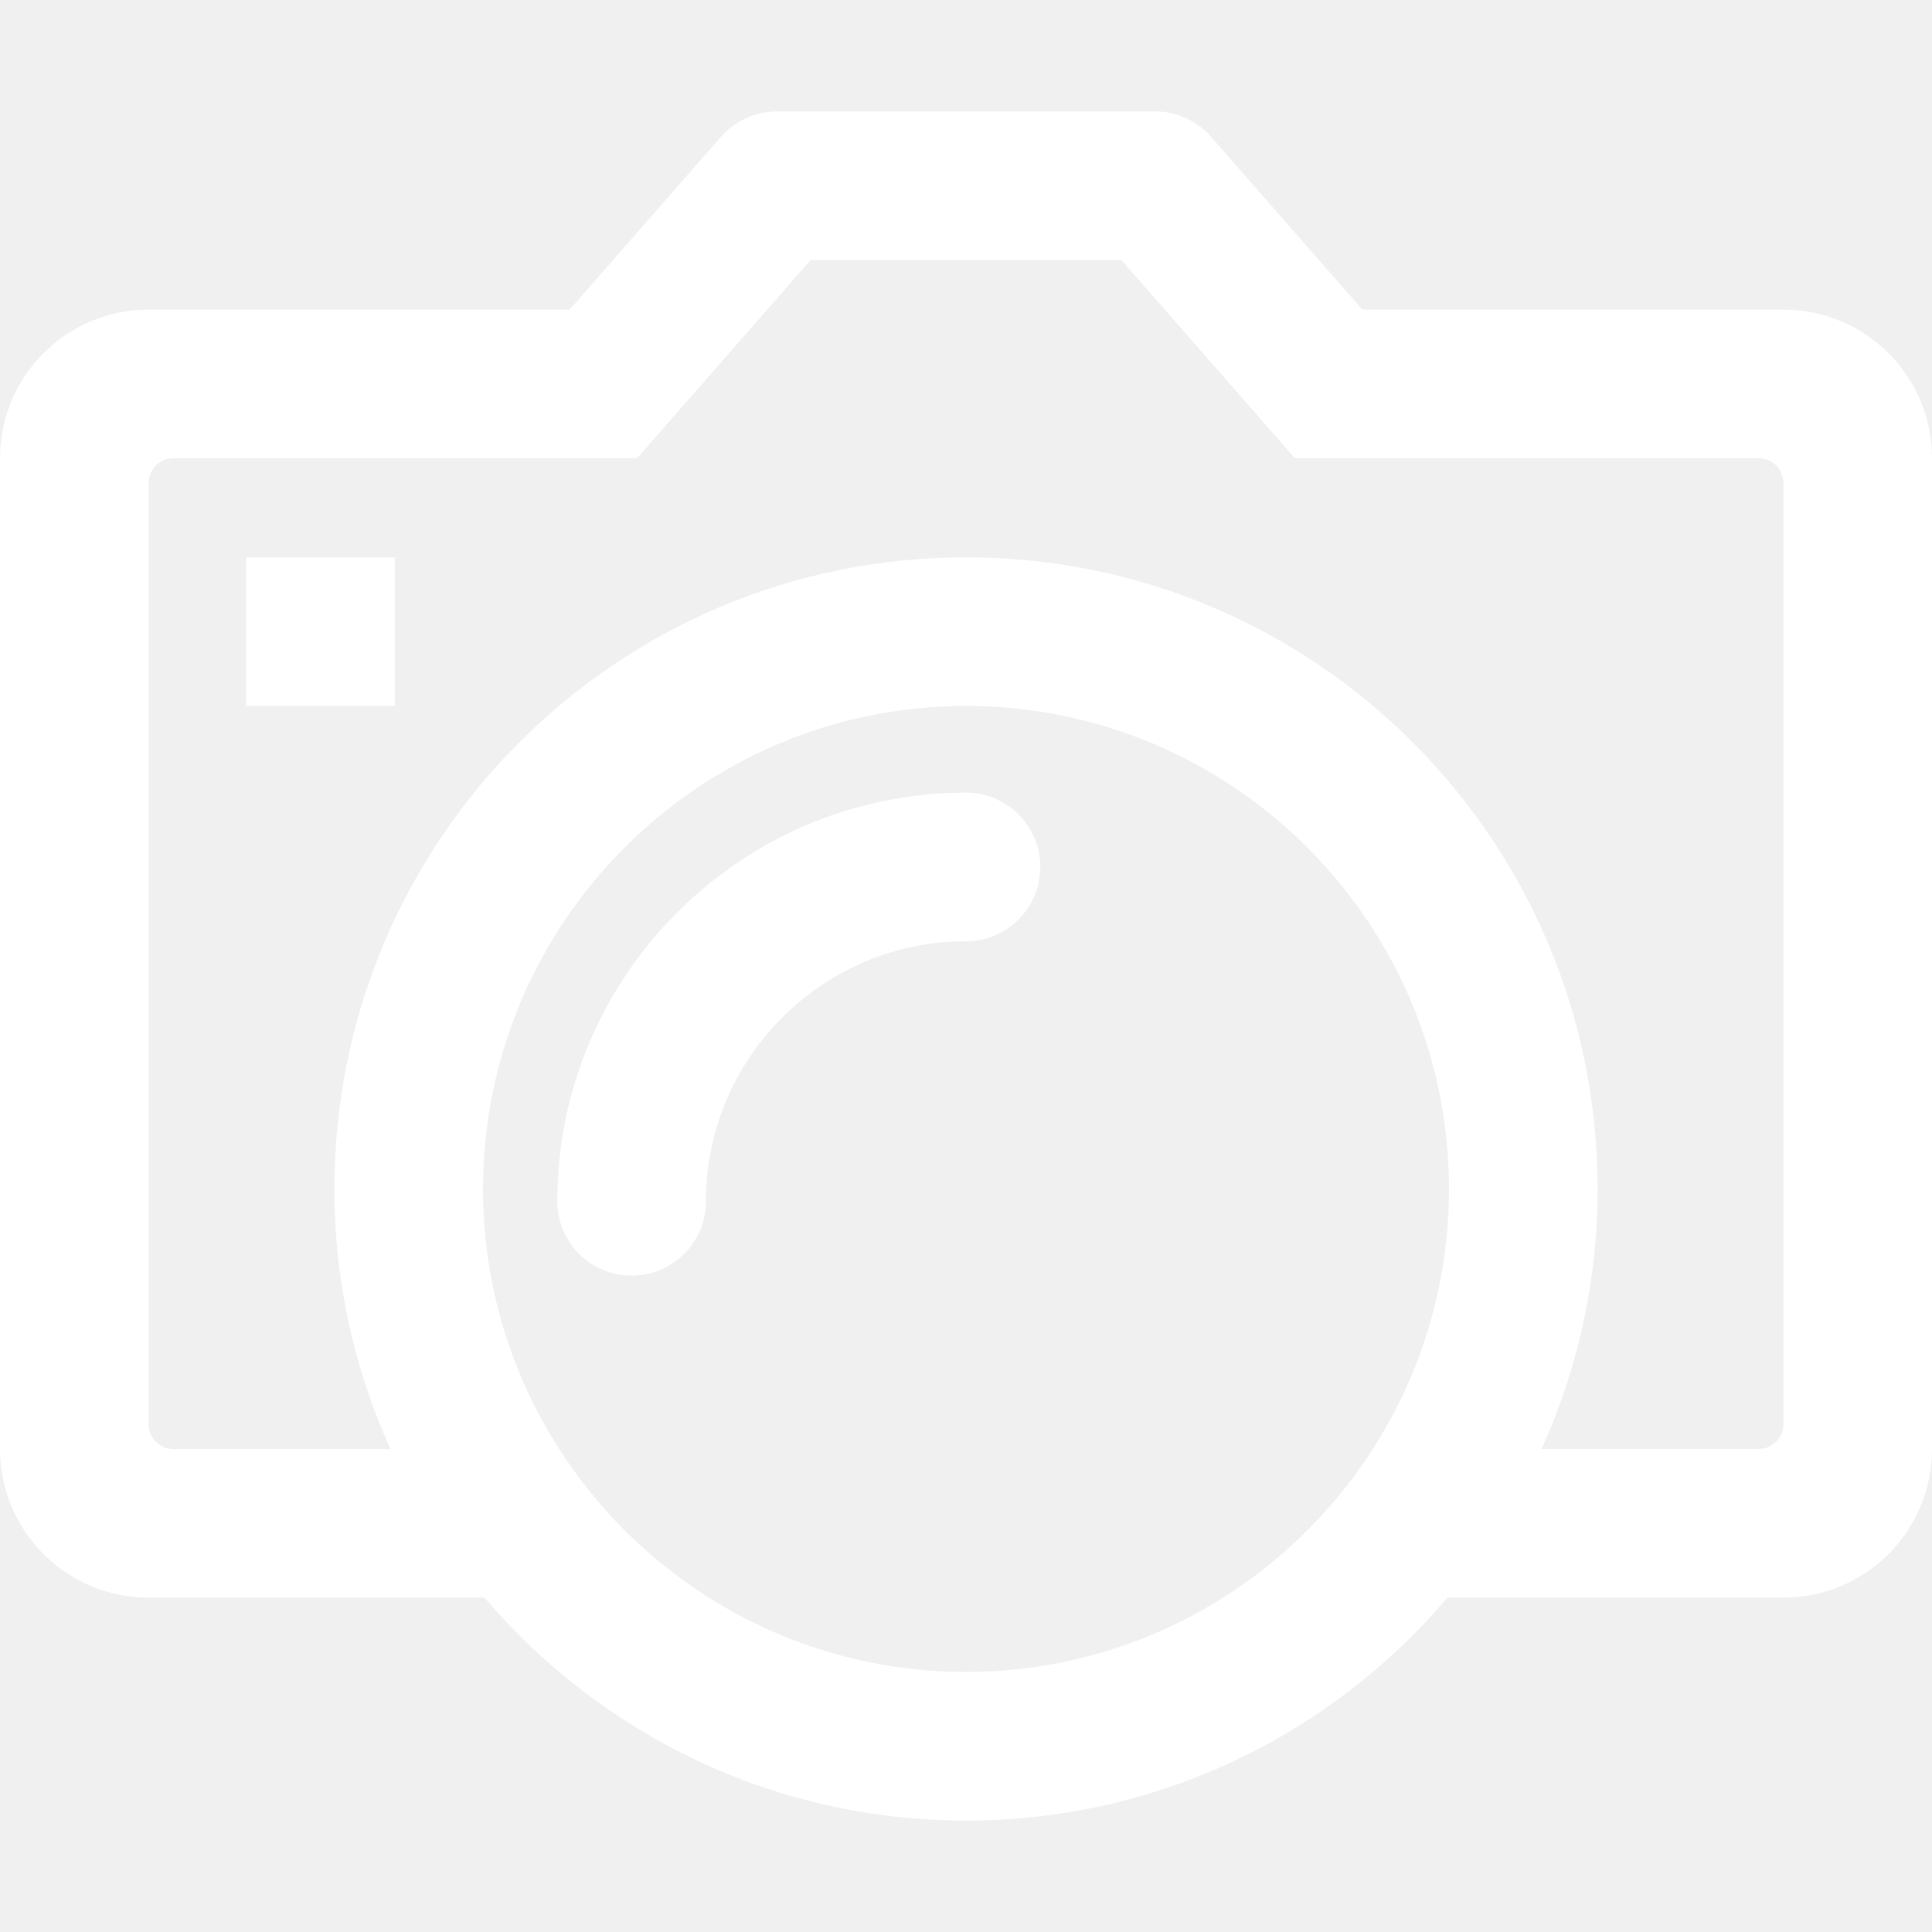
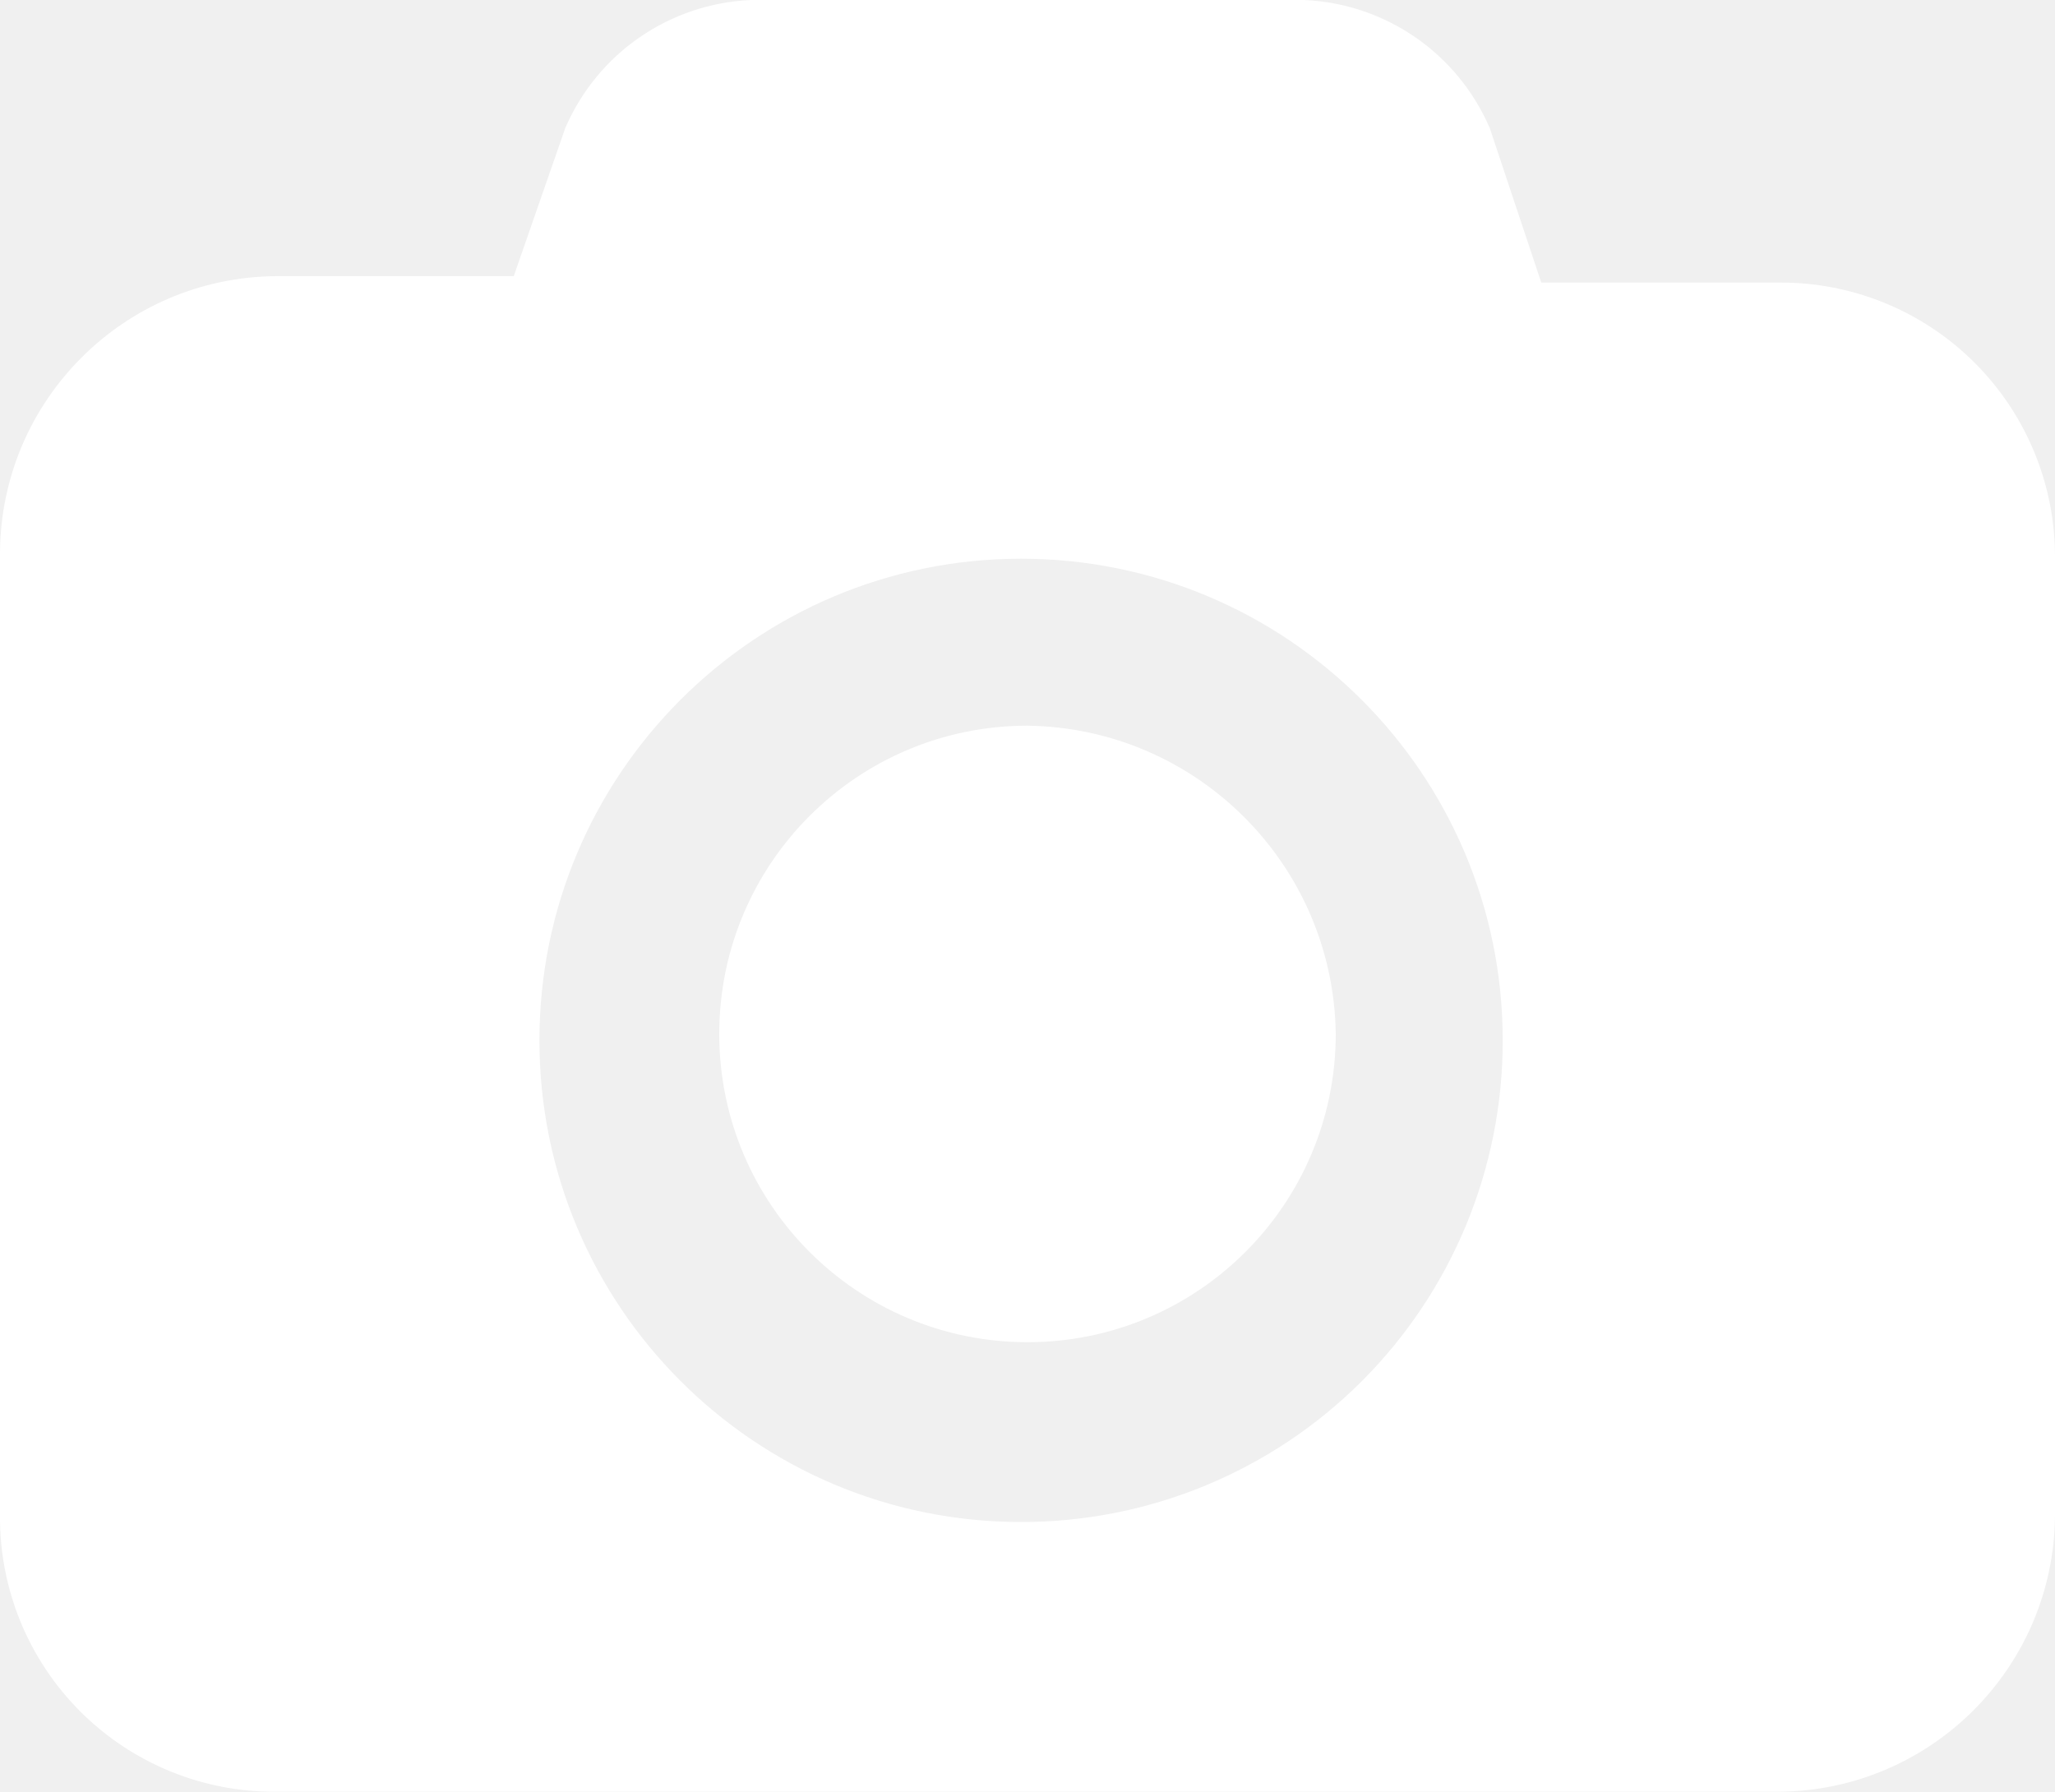
- <svg xmlns="http://www.w3.org/2000/svg" height="78px" id="Layer_1" style="enable-background:new 0 0 78 78;" version="1.1" viewBox="0 0 78 78" width="78px" xml:space="preserve">
-   <path d="M72,12.5H55.001l-6.11-6.979c-0.57-0.65-1.393-1.023-2.257-1.023H31.366  c-0.864,0-1.687,0.373-2.257,1.023l-6.11,6.979H6c-3.313,0-6,2.687-6,6v40.001c0,3.313,2.687,6,6,6h13.563  c4.677,5.504,11.646,9,19.437,9s14.76-3.496,19.437-9H72c3.313,0,6-2.687,6-6V18.5C78,15.187,75.313,12.5,72,12.5z M39,67.501  c-10.752,0-19.5-8.748-19.5-19.5s8.748-19.5,19.5-19.5s19.5,8.748,19.5,19.5S49.752,67.501,39,67.501z M72,57.501  c0,0.553-0.447,1-1,1h-8.763c1.449-3.203,2.263-6.755,2.263-10.5c0-14.086-11.414-25.5-25.5-25.5s-25.5,11.414-25.5,25.5  c0,3.745,0.813,7.297,2.263,10.5H7c-0.553,0-1-0.447-1-1V19.5c0-0.553,0.447-1,1-1h18.721l1.793-2.048l5.213-5.954h12.547  l5.213,5.954l1.793,2.048H71c0.553,0,1,0.447,1,1V57.501z M39,32.001c-9.098,0-16.5,7.402-16.5,16.5c0,1.657,1.343,3,3,3  s3-1.343,3-3c0-5.79,4.71-10.5,10.5-10.5c1.657,0,3-1.343,3-3S40.657,32.001,39,32.001z M9.941,28.502h6v-6h-6V28.502z" style="fill:#fff;" />
+ <svg xmlns="http://www.w3.org/2000/svg" width="32" height="27.9" viewBox="0 0 32 27.9">
+   <path d="M20.8,16.1A4.8,4.8,0,1,1,16,11.3,4.866,4.866,0,0,1,20.8,16.1ZM32,8.7V23.6a4.332,4.332,0,0,1-4.3,4.3H4.3A4.268,4.268,0,0,1,0,23.6V8.6A4.332,4.332,0,0,1,4.3,4.3H8L8.8,2a3.3,3.3,0,0,1,2.9-2h8.6a3.3,3.3,0,0,1,2.9,2L24,4.4h3.7A4.268,4.268,0,0,1,32,8.7Zm-8.6,7.5a7.5,7.5,0,1,0-7.5,7.5A7.49,7.49,0,0,0,23.4,16.2Z" fill="#fff" />
</svg>
